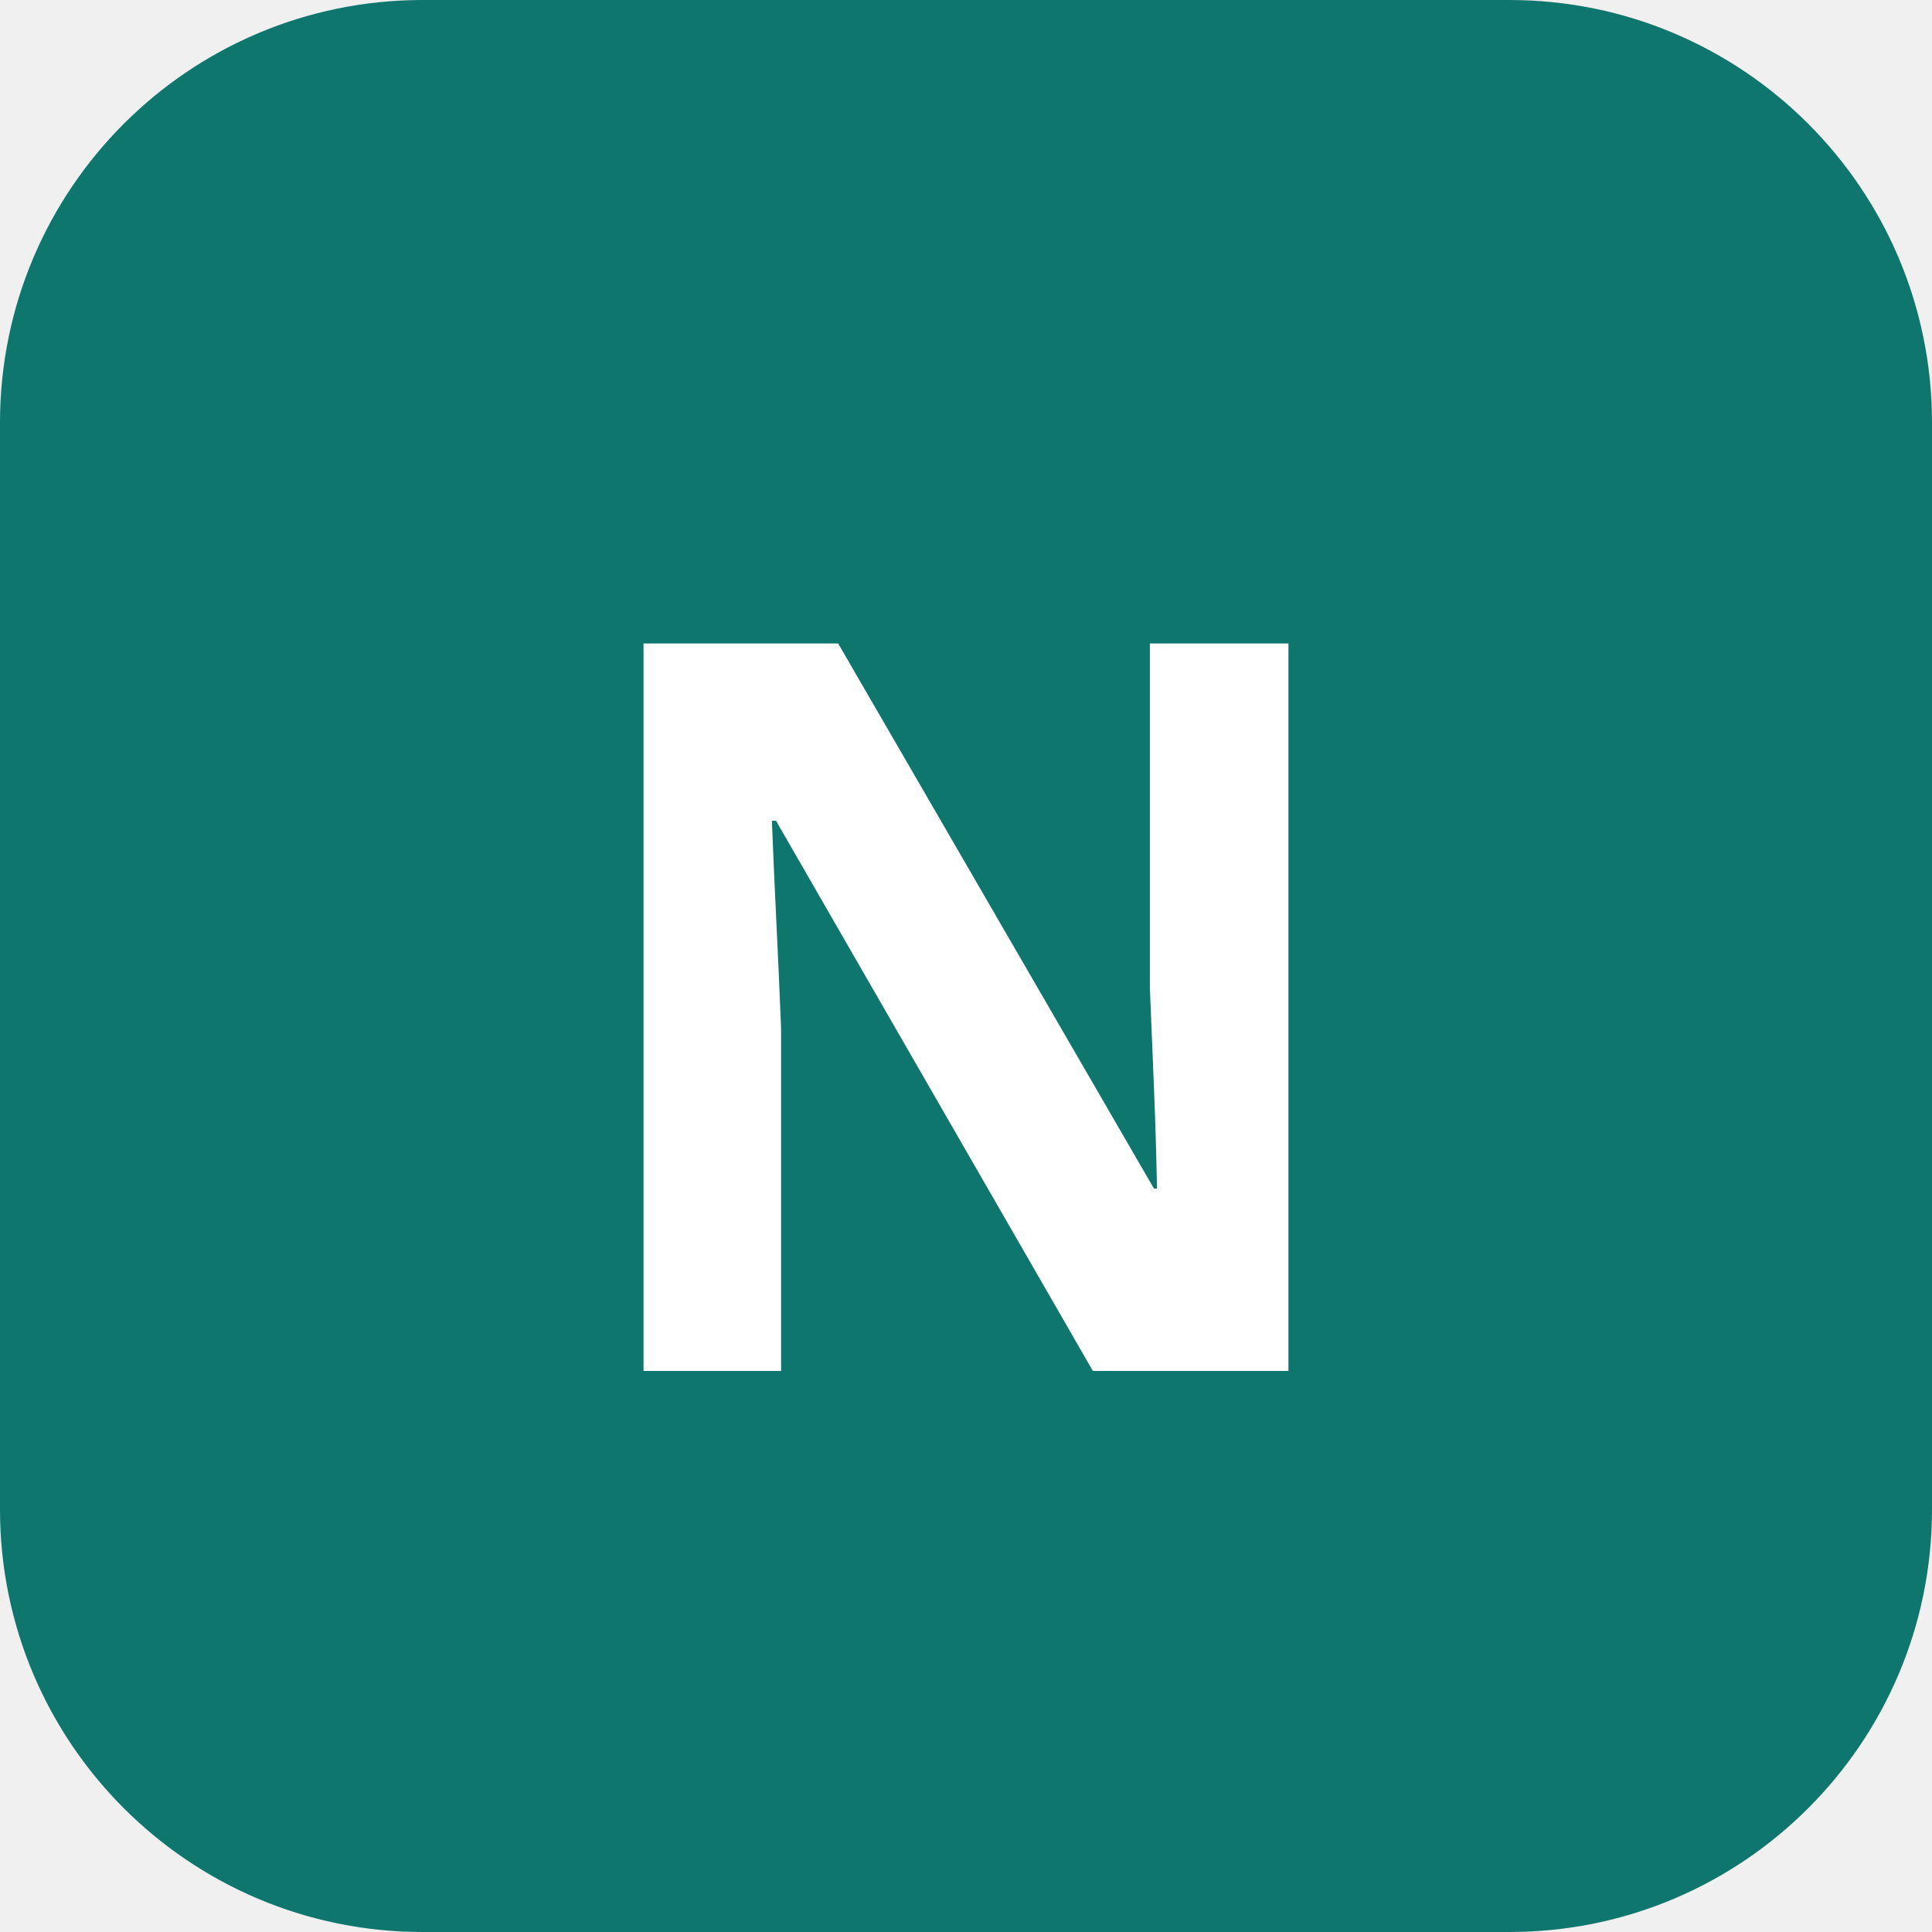
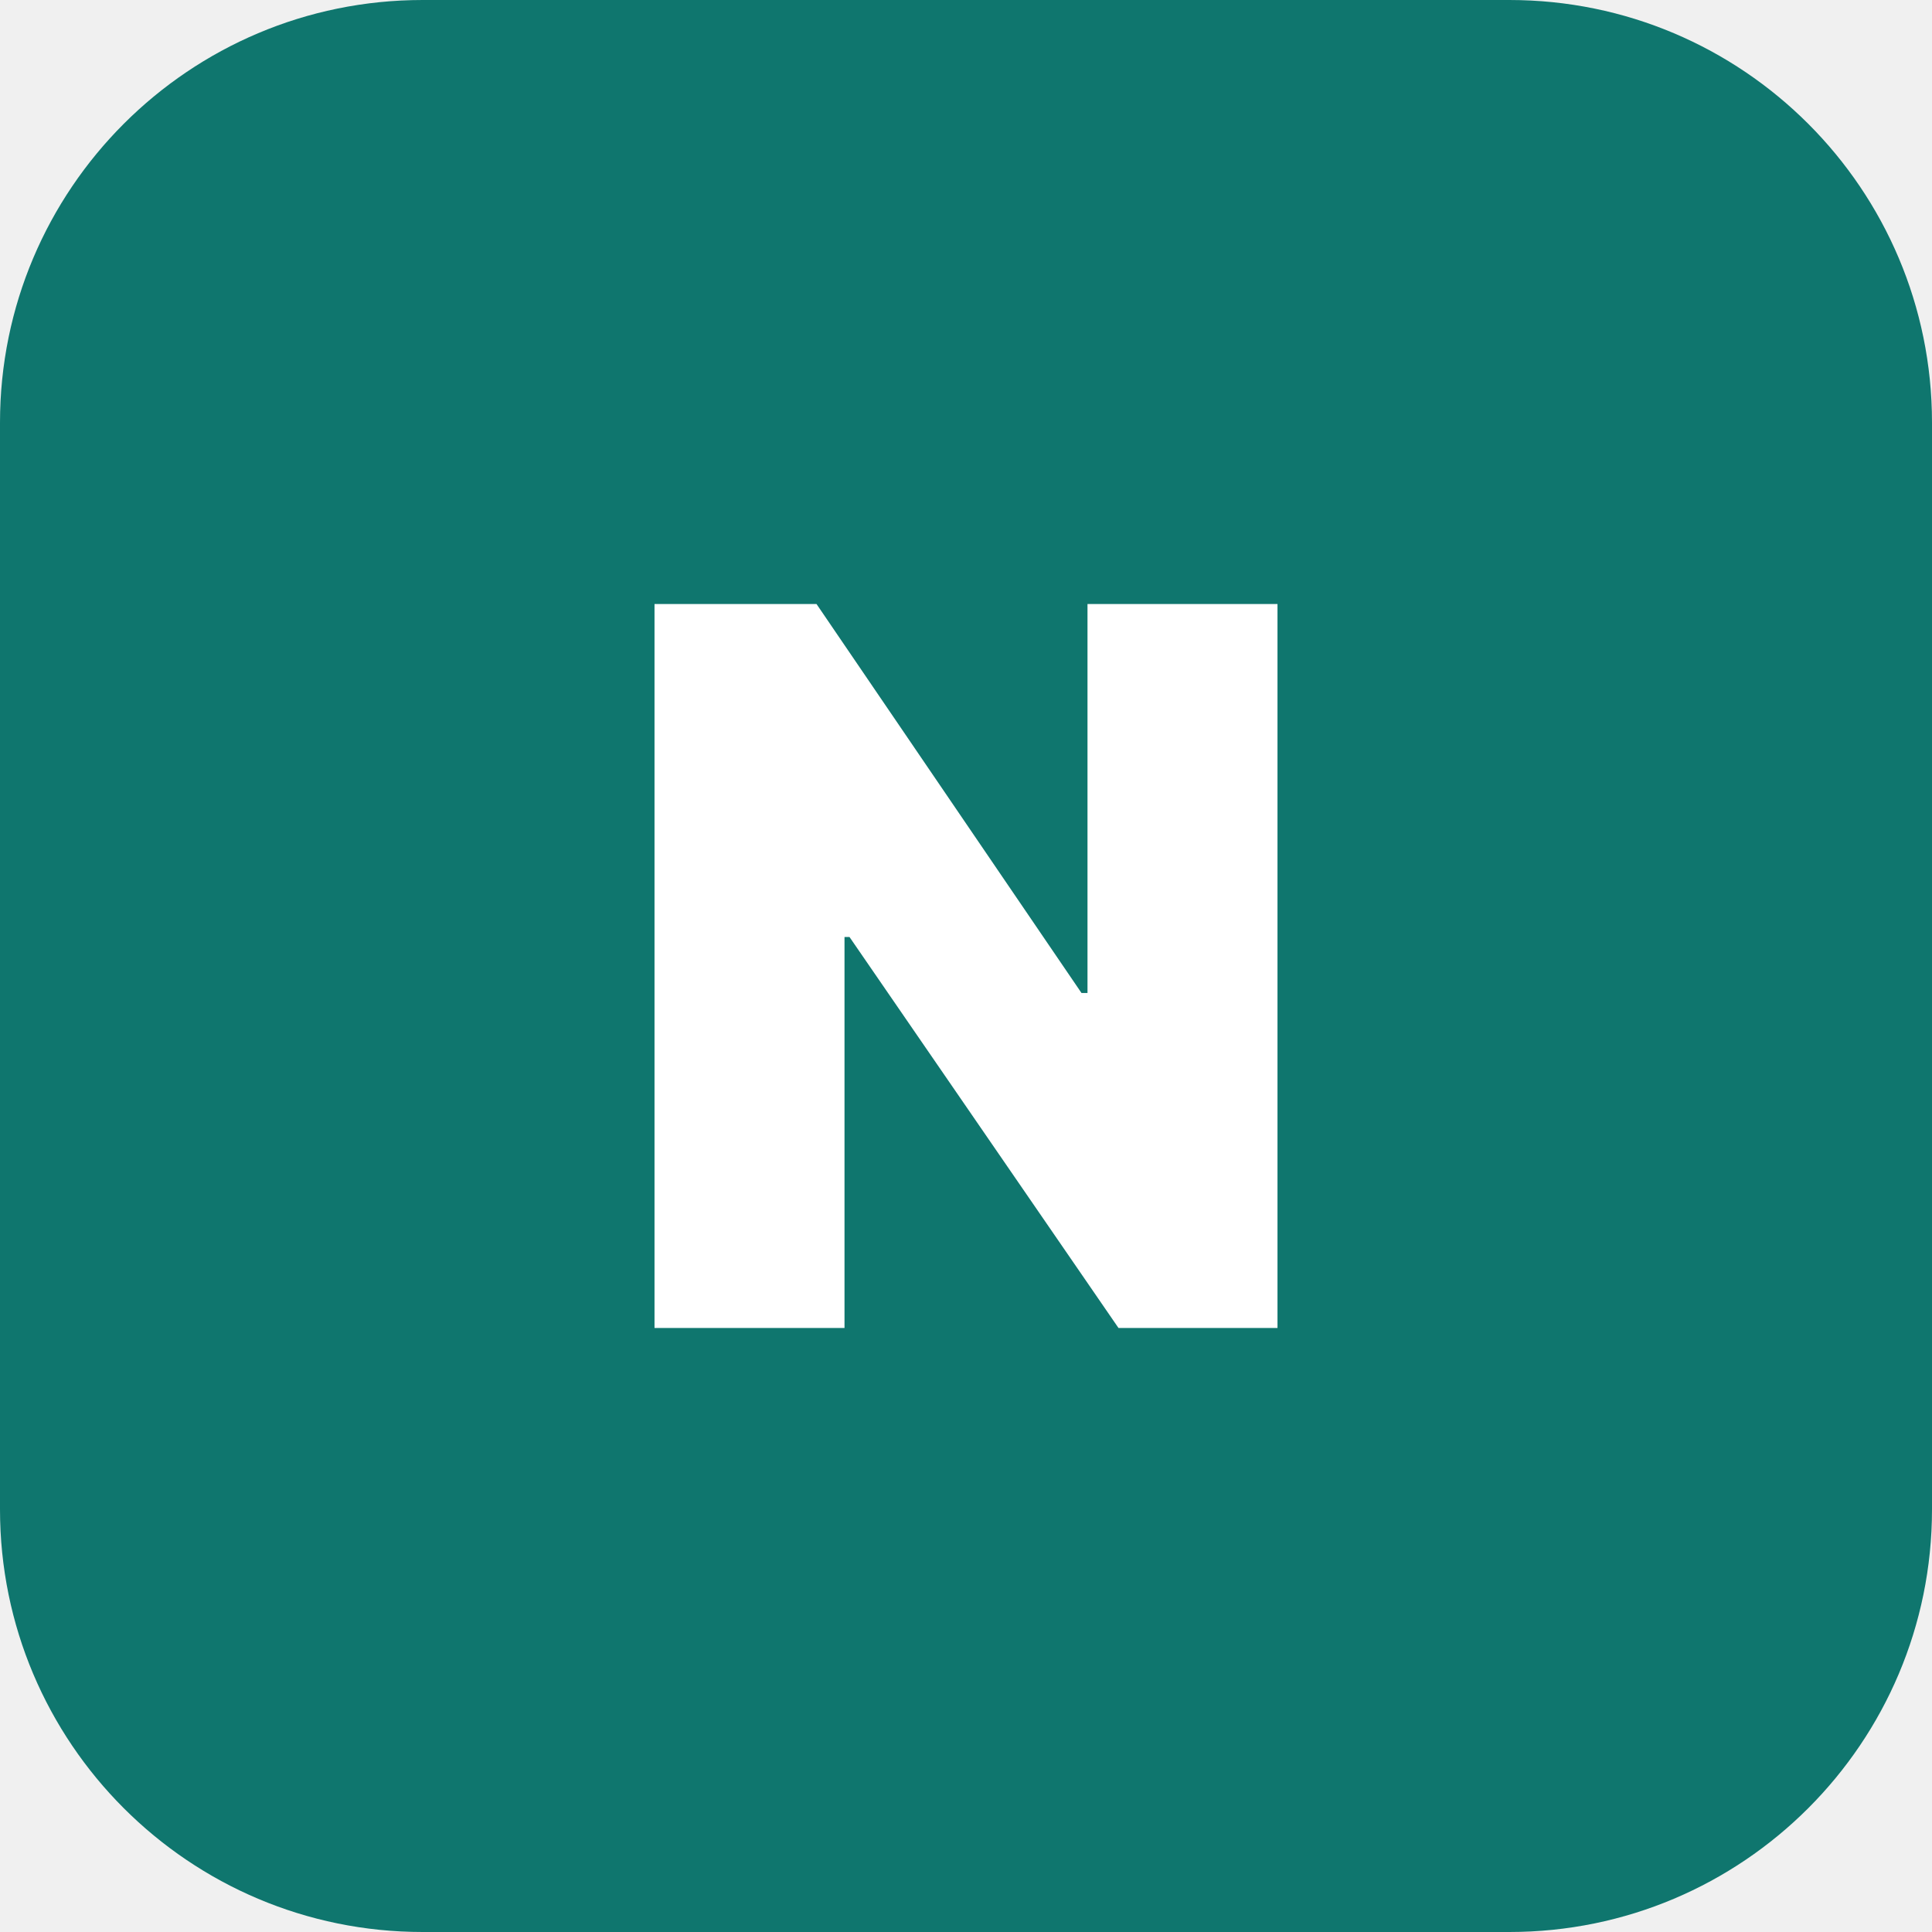
<svg xmlns="http://www.w3.org/2000/svg" viewBox="0 0 512 512">
  <rect width="512" height="512" rx="112" fill="#0F766E" />
-   <text x="256" y="268" text-anchor="middle" dominant-baseline="middle" font-family="Pretendard, 'Malgun Gothic', sans-serif" font-weight="900" font-size="270" fill="#fff" letter-spacing="-10">N</text>
+   <path d="M338.548 351.93H296.413L225.127 248.315H223.803V351.93H173.453V160.07H216.382L286.608 263.155H288.197V160.07H338.548Z" fill="#FFFFFF" />
</svg>
